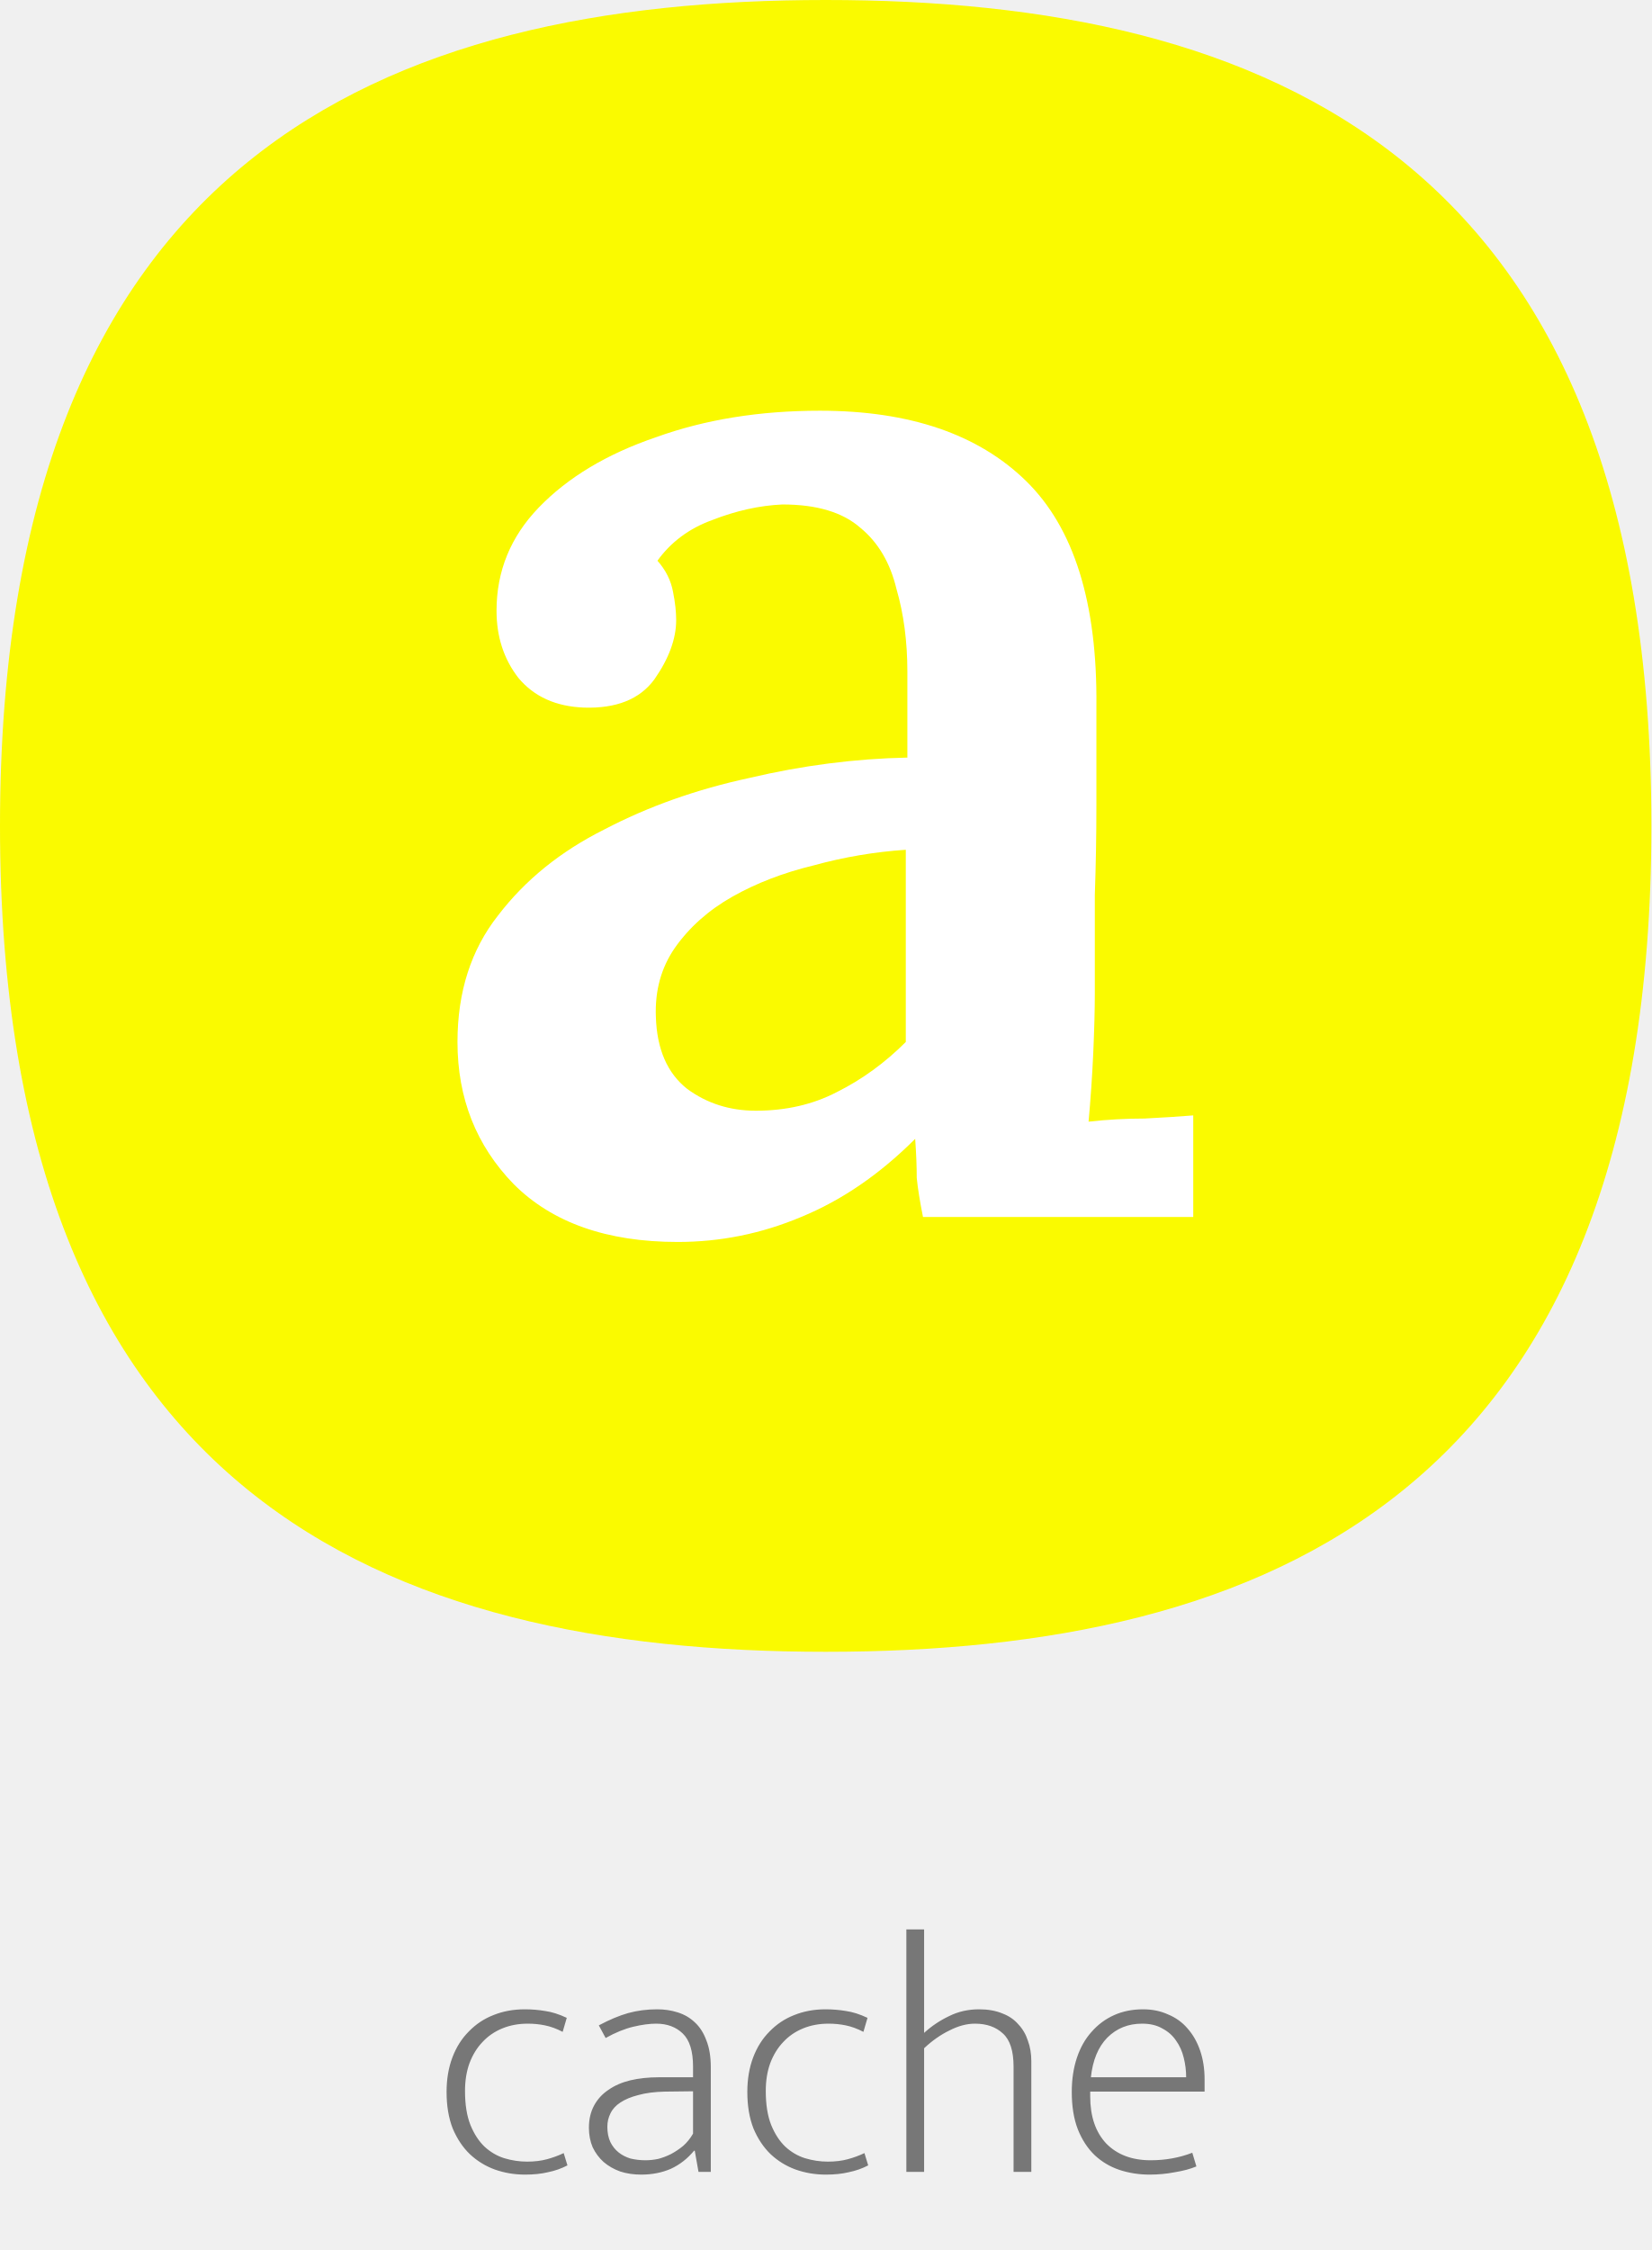
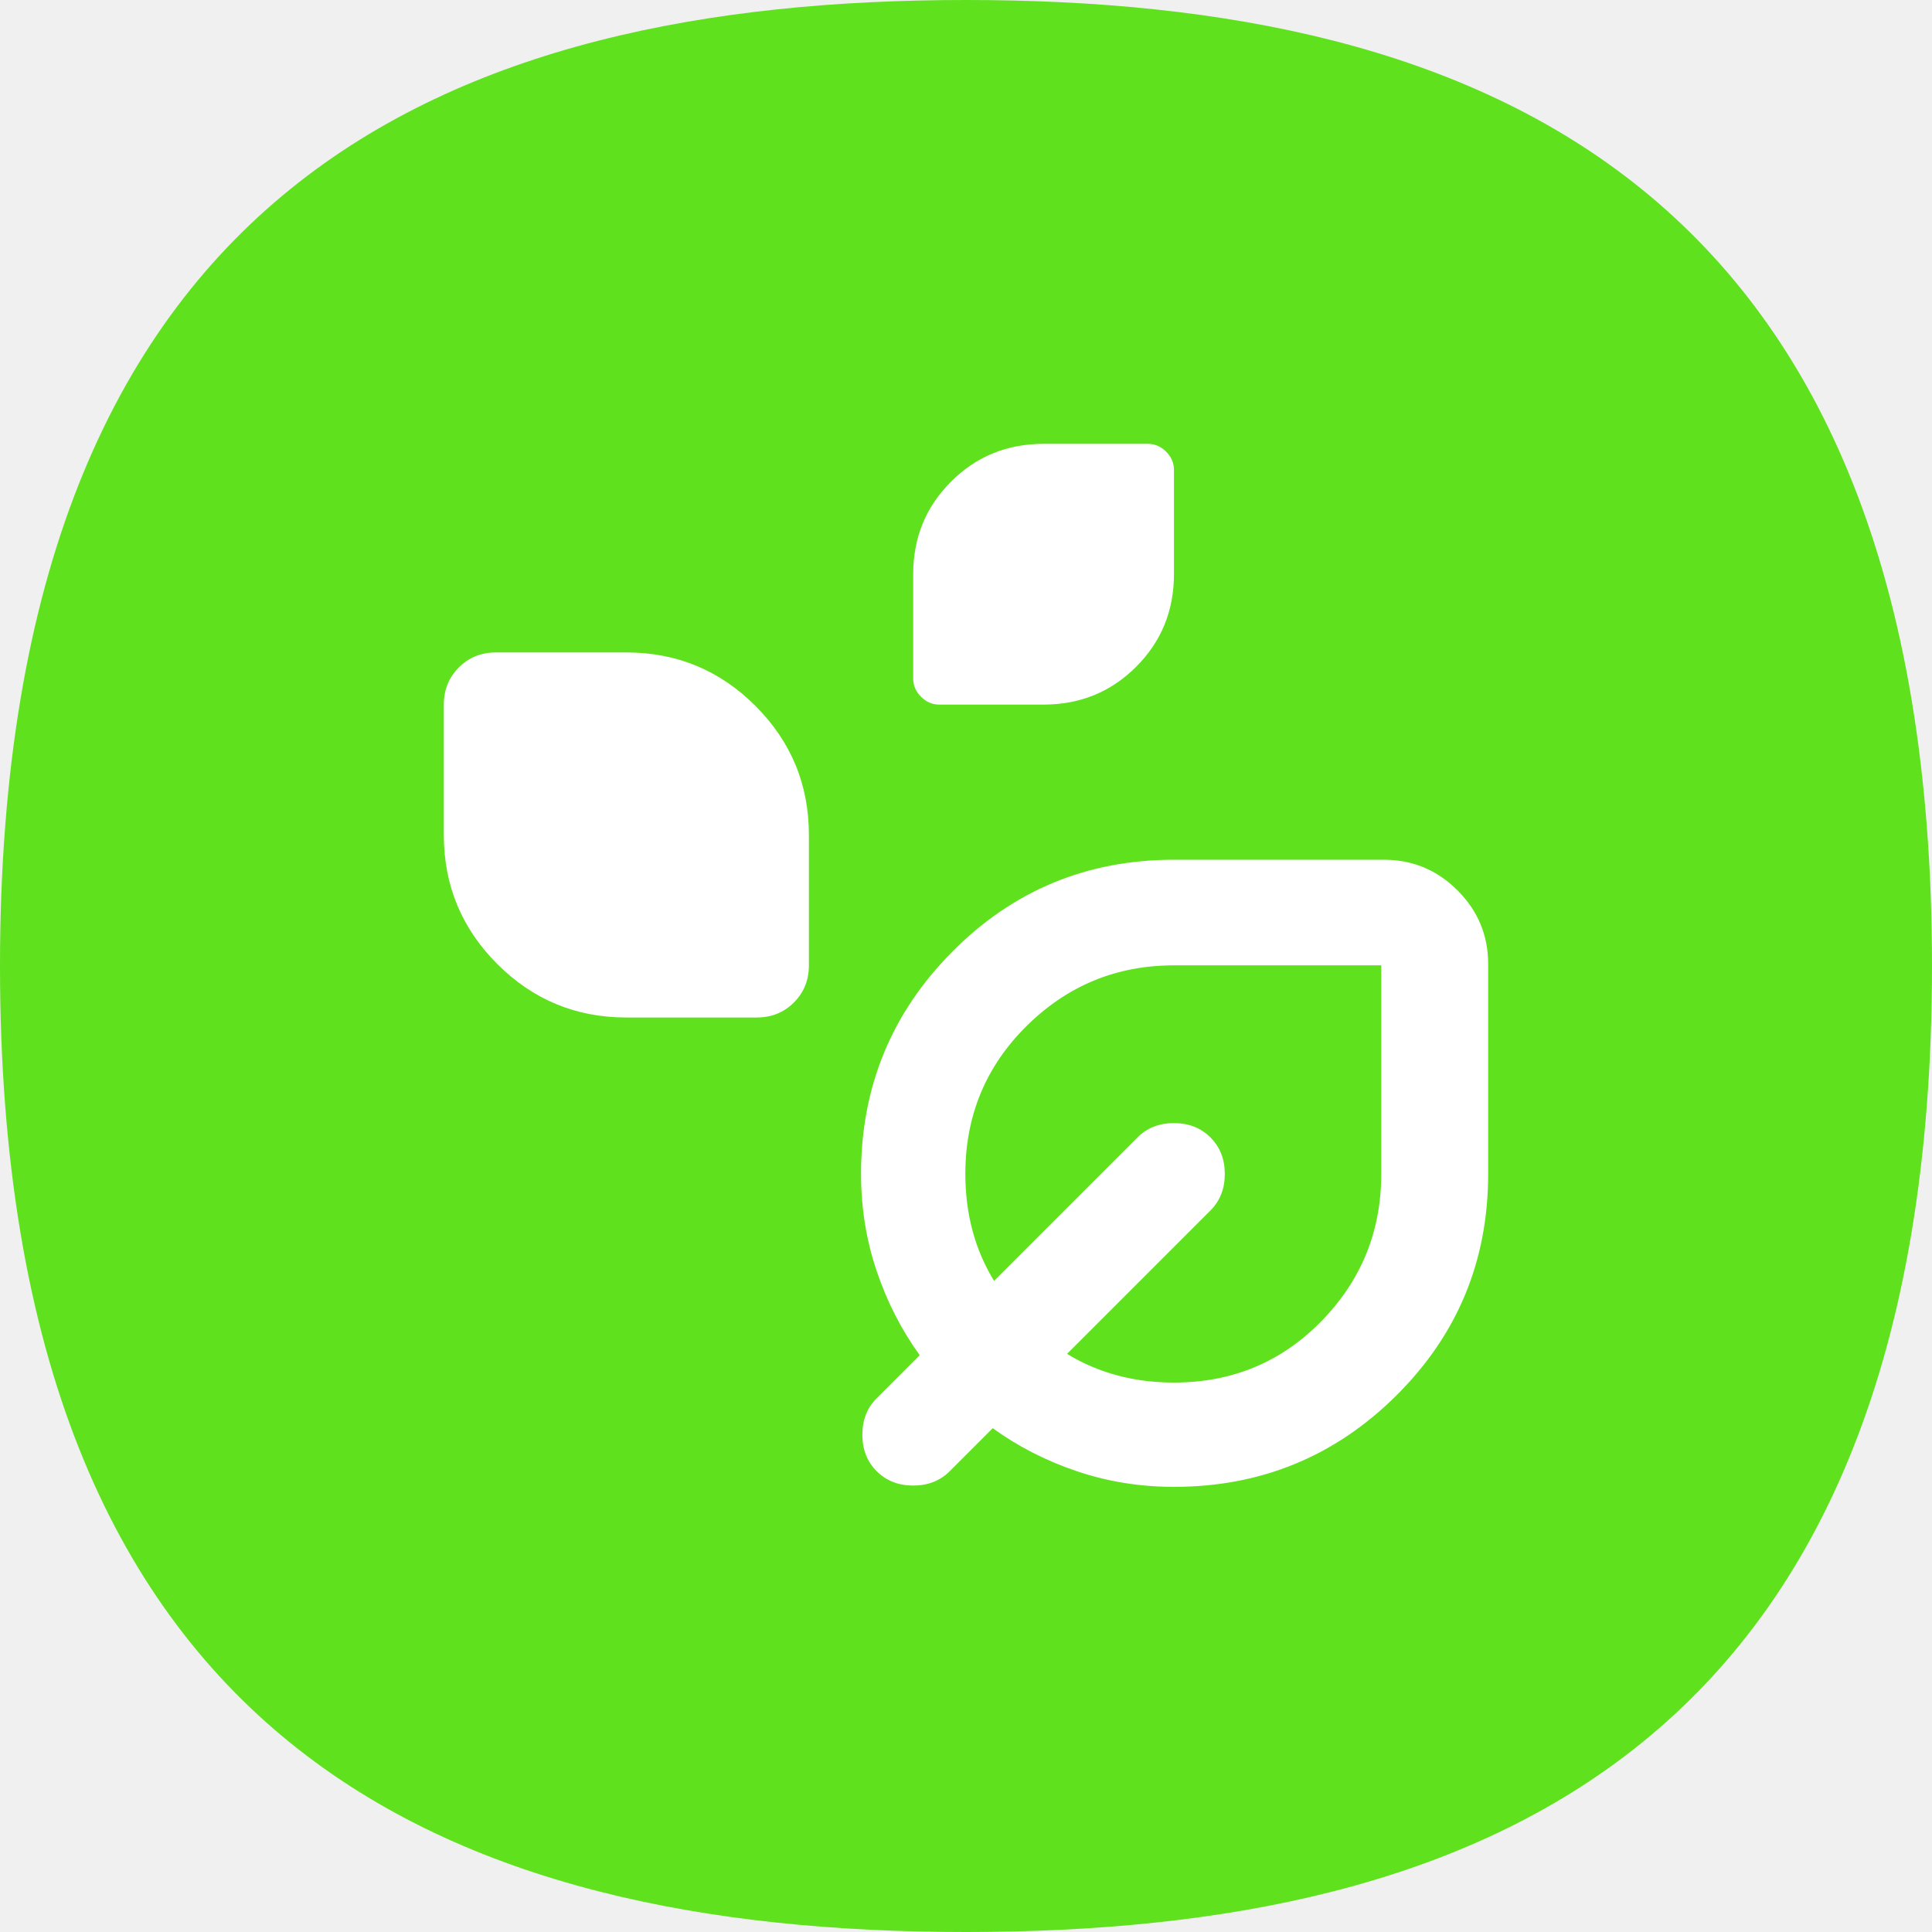
- <svg xmlns="http://www.w3.org/2000/svg" height="140" viewBox="0 0 740 1008" fill="none">
-   <path d="M236.222 968.41C239.486 968.41 242.444 968.053 245.096 967.339C247.748 966.625 250.247 965.707 252.593 964.585L254.276 970.093C251.522 971.521 248.615 972.541 245.555 973.153C242.597 973.867 239.18 974.224 235.304 974.224C230.51 974.224 225.971 973.459 221.687 971.929C217.505 970.399 213.782 968.104 210.518 965.044C207.356 961.984 204.806 958.159 202.868 953.569C201.032 948.877 200.114 943.42 200.114 937.198C200.114 931.486 200.981 926.335 202.715 921.745C204.449 917.155 206.897 913.279 210.059 910.117C213.221 906.853 216.893 904.405 221.075 902.773C225.359 901.039 230.051 900.172 235.151 900.172C238.313 900.172 241.373 900.427 244.331 900.937C247.289 901.345 250.502 902.365 253.97 903.997L252.134 910.27C249.38 908.842 246.728 907.873 244.178 907.363C241.73 906.853 239.18 906.598 236.528 906.598C232.346 906.598 228.521 907.312 225.053 908.74C221.585 910.168 218.627 912.208 216.179 914.86C213.731 917.41 211.793 920.572 210.365 924.346C209.039 928.018 208.376 932.149 208.376 936.739C208.376 942.859 209.192 947.959 210.824 952.039C212.456 956.017 214.547 959.23 217.097 961.678C219.749 964.126 222.707 965.86 225.971 966.88C229.337 967.9 232.754 968.41 236.222 968.41ZM268.333 907.363C273.127 904.813 277.513 902.977 281.491 901.855C285.571 900.733 289.906 900.172 294.496 900.172C297.76 900.172 300.82 900.631 303.676 901.549C306.634 902.467 309.184 903.946 311.326 905.986C313.57 908.026 315.304 910.729 316.528 914.095C317.854 917.359 318.517 921.388 318.517 926.182V973H313.009L311.326 963.514H311.02C308.062 967.084 304.594 969.787 300.616 971.623C296.638 973.357 292.201 974.224 287.305 974.224C283.939 974.224 280.828 973.765 277.972 972.847C275.116 971.827 272.617 970.399 270.475 968.563C268.435 966.727 266.803 964.534 265.579 961.984C264.457 959.332 263.896 956.425 263.896 953.263C263.896 949.489 264.661 946.174 266.191 943.318C267.721 940.462 269.863 938.116 272.617 936.28C275.371 934.342 278.635 932.914 282.409 931.996C286.285 931.078 290.569 930.619 295.261 930.619H310.561V925.876C310.561 918.94 309.031 913.993 305.971 911.035C302.911 908.077 298.933 906.598 294.037 906.598C291.079 906.598 287.662 907.057 283.786 907.975C279.91 908.893 275.779 910.576 271.393 913.024L268.333 907.363ZM310.561 936.892L297.862 937.045C293.272 937.147 289.345 937.657 286.081 938.575C282.817 939.391 280.114 940.513 277.972 941.941C275.932 943.267 274.453 944.899 273.535 946.837C272.617 948.673 272.158 950.662 272.158 952.804C272.158 955.456 272.617 957.751 273.535 959.689C274.453 961.525 275.677 963.055 277.207 964.279C278.737 965.503 280.522 966.421 282.562 967.033C284.704 967.543 286.948 967.798 289.294 967.798C291.13 967.798 293.017 967.594 294.955 967.186C296.893 966.676 298.78 965.962 300.616 965.044C302.554 964.024 304.39 962.8 306.124 961.372C307.858 959.842 309.337 958.006 310.561 955.864V936.892ZM370.993 968.41C374.257 968.41 377.215 968.053 379.867 967.339C382.519 966.625 385.018 965.707 387.364 964.585L389.047 970.093C386.293 971.521 383.386 972.541 380.326 973.153C377.368 973.867 373.951 974.224 370.075 974.224C365.281 974.224 360.742 973.459 356.458 971.929C352.276 970.399 348.553 968.104 345.289 965.044C342.127 961.984 339.577 958.159 337.639 953.569C335.803 948.877 334.885 943.42 334.885 937.198C334.885 931.486 335.752 926.335 337.486 921.745C339.22 917.155 341.668 913.279 344.83 910.117C347.992 906.853 351.664 904.405 355.846 902.773C360.13 901.039 364.822 900.172 369.922 900.172C373.084 900.172 376.144 900.427 379.102 900.937C382.06 901.345 385.273 902.365 388.741 903.997L386.905 910.27C384.151 908.842 381.499 907.873 378.949 907.363C376.501 906.853 373.951 906.598 371.299 906.598C367.117 906.598 363.292 907.312 359.824 908.74C356.356 910.168 353.398 912.208 350.95 914.86C348.502 917.41 346.564 920.572 345.136 924.346C343.81 928.018 343.147 932.149 343.147 936.739C343.147 942.859 343.963 947.959 345.595 952.039C347.227 956.017 349.318 959.23 351.868 961.678C354.52 964.126 357.478 965.86 360.742 966.88C364.108 967.9 367.525 968.41 370.993 968.41ZM414.102 973H406.146V864.37H414.102V910.729C417.468 907.669 421.191 905.17 425.271 903.232C429.351 901.192 433.839 900.172 438.735 900.172C442.713 900.172 446.181 900.784 449.139 902.008C452.097 903.13 454.494 904.762 456.33 906.904C458.268 908.944 459.696 911.392 460.614 914.248C461.634 917.002 462.144 920.062 462.144 923.428V973H454.188V925.876C454.188 918.838 452.607 913.891 449.445 911.035C446.283 908.077 442.101 906.598 436.899 906.598C433.227 906.598 429.402 907.618 425.424 909.658C421.446 911.596 417.672 914.248 414.102 917.614V973ZM539.786 937.045H488.531V939.187C488.531 948.163 490.928 955.201 495.722 960.301C500.618 965.299 507.248 967.798 515.612 967.798C522.242 967.798 528.464 966.676 534.278 964.432L536.114 970.552C533.462 971.674 530.249 972.541 526.475 973.153C522.803 973.867 519.029 974.224 515.153 974.224C510.359 974.224 505.82 973.51 501.536 972.082C497.354 970.654 493.682 968.461 490.52 965.503C487.358 962.443 484.859 958.618 483.023 954.028C481.187 949.336 480.269 943.726 480.269 937.198C480.269 931.588 481.034 926.488 482.564 921.898C484.094 917.308 486.287 913.432 489.143 910.27C491.999 907.006 495.365 904.507 499.241 902.773C503.117 901.039 507.452 900.172 512.246 900.172C516.326 900.172 520.049 900.937 523.415 902.467C526.883 903.895 529.79 905.986 532.136 908.74C534.584 911.494 536.471 914.809 537.797 918.685C539.123 922.561 539.786 926.845 539.786 931.537V937.045ZM531.524 930.619C531.524 927.661 531.167 924.754 530.453 921.898C529.739 918.94 528.566 916.339 526.934 914.095C525.404 911.851 523.364 910.066 520.814 908.74C518.366 907.312 515.357 906.598 511.787 906.598C505.565 906.598 500.363 908.689 496.181 912.871C492.101 917.053 489.653 922.969 488.837 930.619H531.524Z" fill="#777" />
-   <path d="M0 370C0 70 173 0 370 0C567 0 740 70 740 370C740 670 567 740 370 740C173 740 0 670 0 370Z" fill="#FAFA00" />
-   <path d="M413.6 545.2C412.2 538.2 411.267 532.367 410.8 527.7C410.8 522.567 410.567 516.733 410.1 510.2C394.233 526.067 377.2 537.733 359 545.2C341.267 552.667 322.833 556.4 303.7 556.4C271.967 556.4 247.467 547.767 230.2 530.5C213.4 513.233 205 492 205 466.8C205 444.4 211.067 425.5 223.2 410.1C235.333 394.233 251.2 381.4 270.8 371.6C290.4 361.333 312.1 353.633 335.9 348.5C359.7 342.9 383.267 339.867 406.6 339.4V300.9C406.6 287.367 404.967 275 401.7 263.8C398.9 252.133 393.533 243.033 385.6 236.5C377.667 229.5 366 226 350.6 226C340.333 226.467 329.833 228.8 319.1 233C308.833 236.733 300.667 242.8 294.6 251.2C298.333 255.4 300.667 260.067 301.6 265.2C302.533 269.867 303 274.067 303 277.8C303 286.2 299.733 295.067 293.2 304.4C286.667 313.267 276.167 317.467 261.7 317C249.1 316.533 239.3 312.1 232.3 303.7C225.767 295.3 222.5 285.267 222.5 273.6C222.5 255.867 228.8 240.467 241.4 227.4C254.467 213.867 271.967 203.367 293.9 195.9C315.833 187.967 340.333 184 367.4 184C407.533 184 438.333 194.5 459.8 215.5C481.267 236.5 491.767 270.1 491.3 316.3C491.3 332.633 491.3 347.567 491.3 361.1C491.3 374.167 491.067 387.467 490.6 401C490.6 414.067 490.6 428.767 490.6 445.1C490.6 452.1 490.367 460.967 489.9 471.7C489.433 481.967 488.733 492.233 487.8 502.5C496.2 501.567 504.6 501.1 513 501.1C521.867 500.633 529.1 500.167 534.7 499.7V545.2H413.6ZM405.9 380.7C391.9 381.633 378.133 383.967 364.6 387.7C351.067 390.967 338.933 395.633 328.2 401.7C317.467 407.767 308.833 415.467 302.3 424.8C296.233 433.667 293.433 443.933 293.9 455.6C294.367 470.067 299.033 480.8 307.9 487.8C316.767 494.333 327.033 497.6 338.7 497.6C352.233 497.6 364.367 494.8 375.1 489.2C386.3 483.6 396.567 476.133 405.9 466.8C405.9 462.133 405.9 457.233 405.9 452.1C405.9 446.967 405.9 441.833 405.9 436.7C405.9 430.167 405.9 422 405.9 412.2C405.9 402.4 405.9 391.9 405.9 380.7Z" fill="white" />
+ <svg xmlns="http://www.w3.org/2000/svg" width="100" height="100" viewBox="0 0 740 740" fill="#5FE11E">
+   <path d="M0 370C0 70 173 0 370 0C567 0 740 70 740 370C740 670 567 740 370 740C173 740 0 670 0 370Z" />
+   <path d="M359.763 269.875C357.099 269.875 354.769 268.876 352.772 266.879C350.774 264.881 349.775 262.551 349.775 259.888V219.938C349.775 205.955 354.603 194.137 364.257 184.482C373.912 174.827 385.73 170 399.713 170H439.663C442.326 170 444.657 170.999 446.654 172.996C448.652 174.994 449.65 177.324 449.65 179.988V219.938C449.65 233.92 444.823 245.739 435.169 255.393C425.514 265.048 413.695 269.875 399.713 269.875H359.763ZM239.913 389.725C220.603 389.725 204.124 382.901 190.474 369.251C176.825 355.601 170 339.122 170 319.813V269.875C170 264.216 171.914 259.471 175.743 255.643C179.571 251.814 184.315 249.9 189.975 249.9H239.913C259.222 249.9 275.701 256.725 289.351 270.375C303 284.024 309.825 300.504 309.825 319.813V369.75C309.825 375.41 307.911 380.154 304.082 383.983C300.254 387.811 295.51 389.725 289.85 389.725H239.913ZM449.65 569.501C436.667 569.501 424.265 567.503 412.447 563.508C400.628 559.513 389.892 554.02 380.237 547.029L363.758 563.508C360.096 567.17 355.435 569.001 349.775 569.001C344.116 569.001 339.455 567.17 335.793 563.508C332.131 559.846 330.3 555.185 330.3 549.526C330.3 543.866 332.131 539.205 335.793 535.543L352.272 519.064C345.281 509.409 339.788 498.672 335.793 486.854C331.798 475.035 329.8 462.634 329.8 449.65C329.8 416.359 341.452 387.978 364.757 364.507C388.061 341.036 416.359 329.301 449.65 329.301H530.05C541.036 329.301 550.441 333.213 558.265 341.036C566.088 348.86 570 358.265 570 369.251V449.65C570 482.942 558.265 511.24 534.794 534.544C511.323 557.849 482.942 569.501 449.65 569.501ZM449.65 529.551C471.956 529.551 490.766 521.727 506.08 506.08C521.394 490.433 529.051 471.623 529.051 449.65V369.75H449.65C427.678 369.75 408.868 377.491 393.221 392.971C377.574 408.452 369.75 427.345 369.75 449.65C369.75 457.308 370.666 464.548 372.497 471.373C374.328 478.198 377.074 484.607 380.737 490.599L435.668 435.668C439.33 432.006 443.991 430.175 449.65 430.175C455.31 430.175 459.971 432.006 463.633 435.668C467.295 439.33 469.126 443.991 469.126 449.65C469.126 455.31 467.295 459.971 463.633 463.633L408.702 518.564C414.694 522.226 421.103 524.973 427.928 526.804C434.752 528.635 441.993 529.551 449.65 529.551Z" fill="white" />
</svg>
